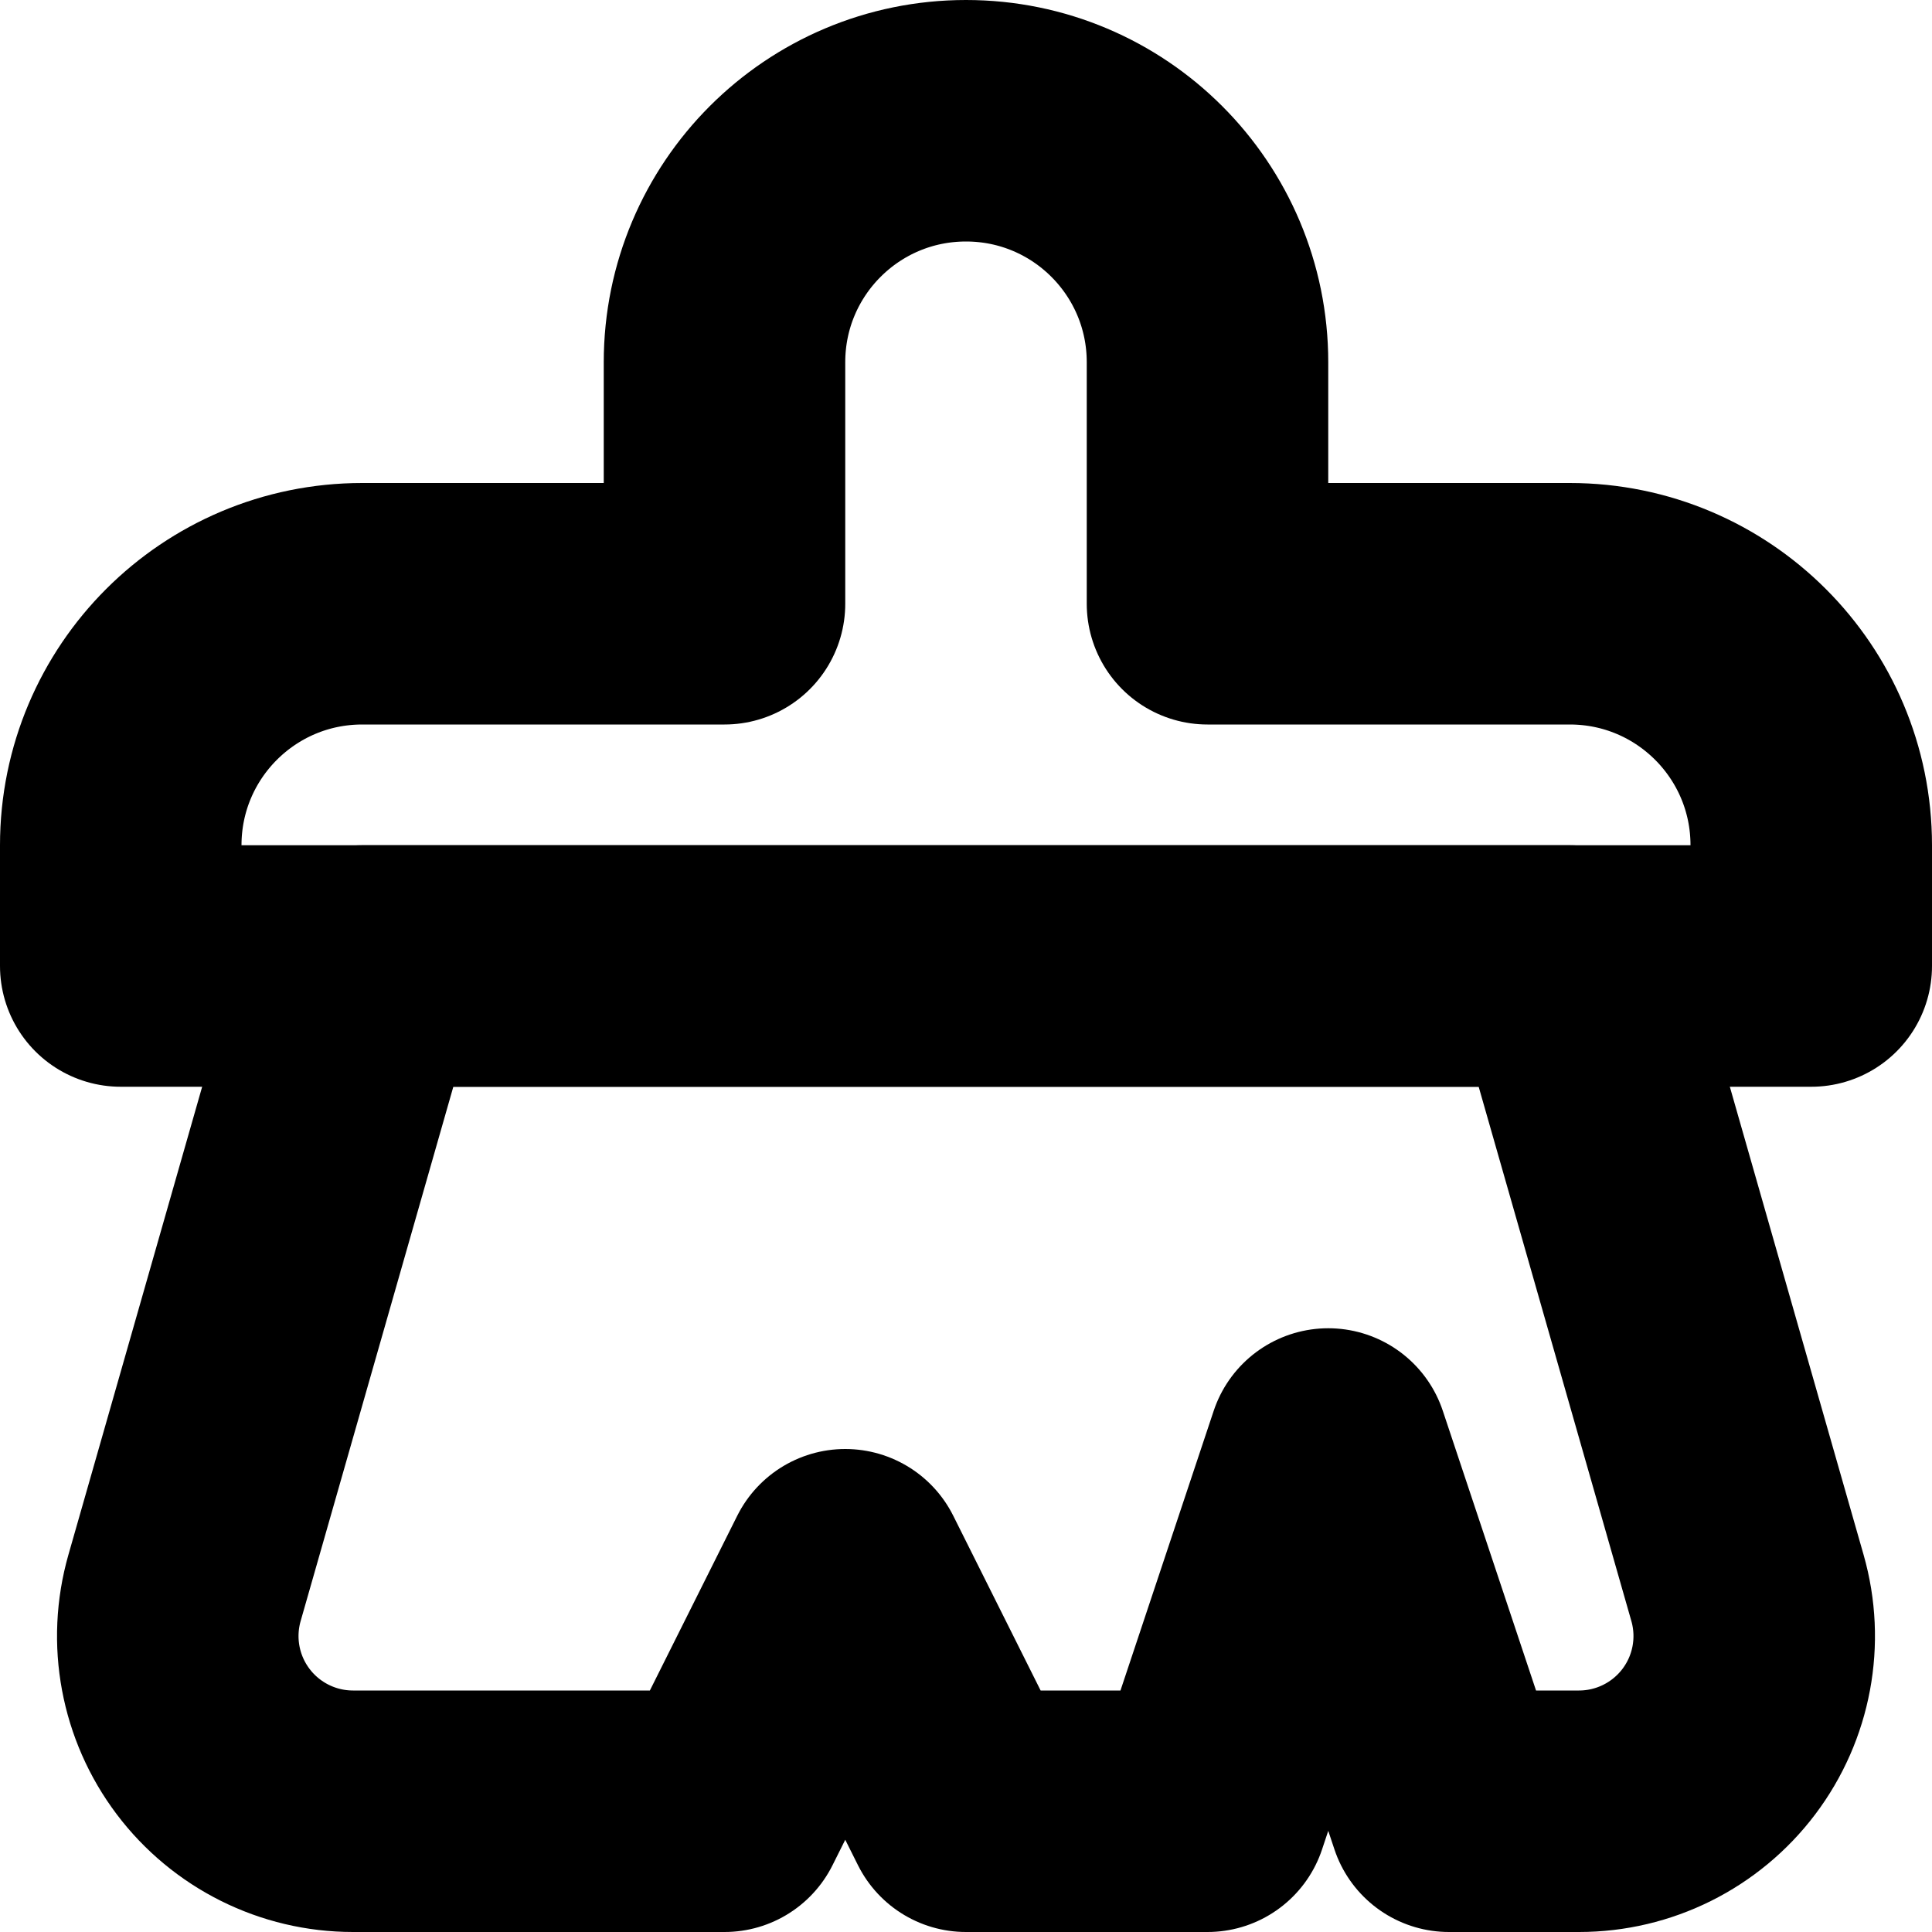
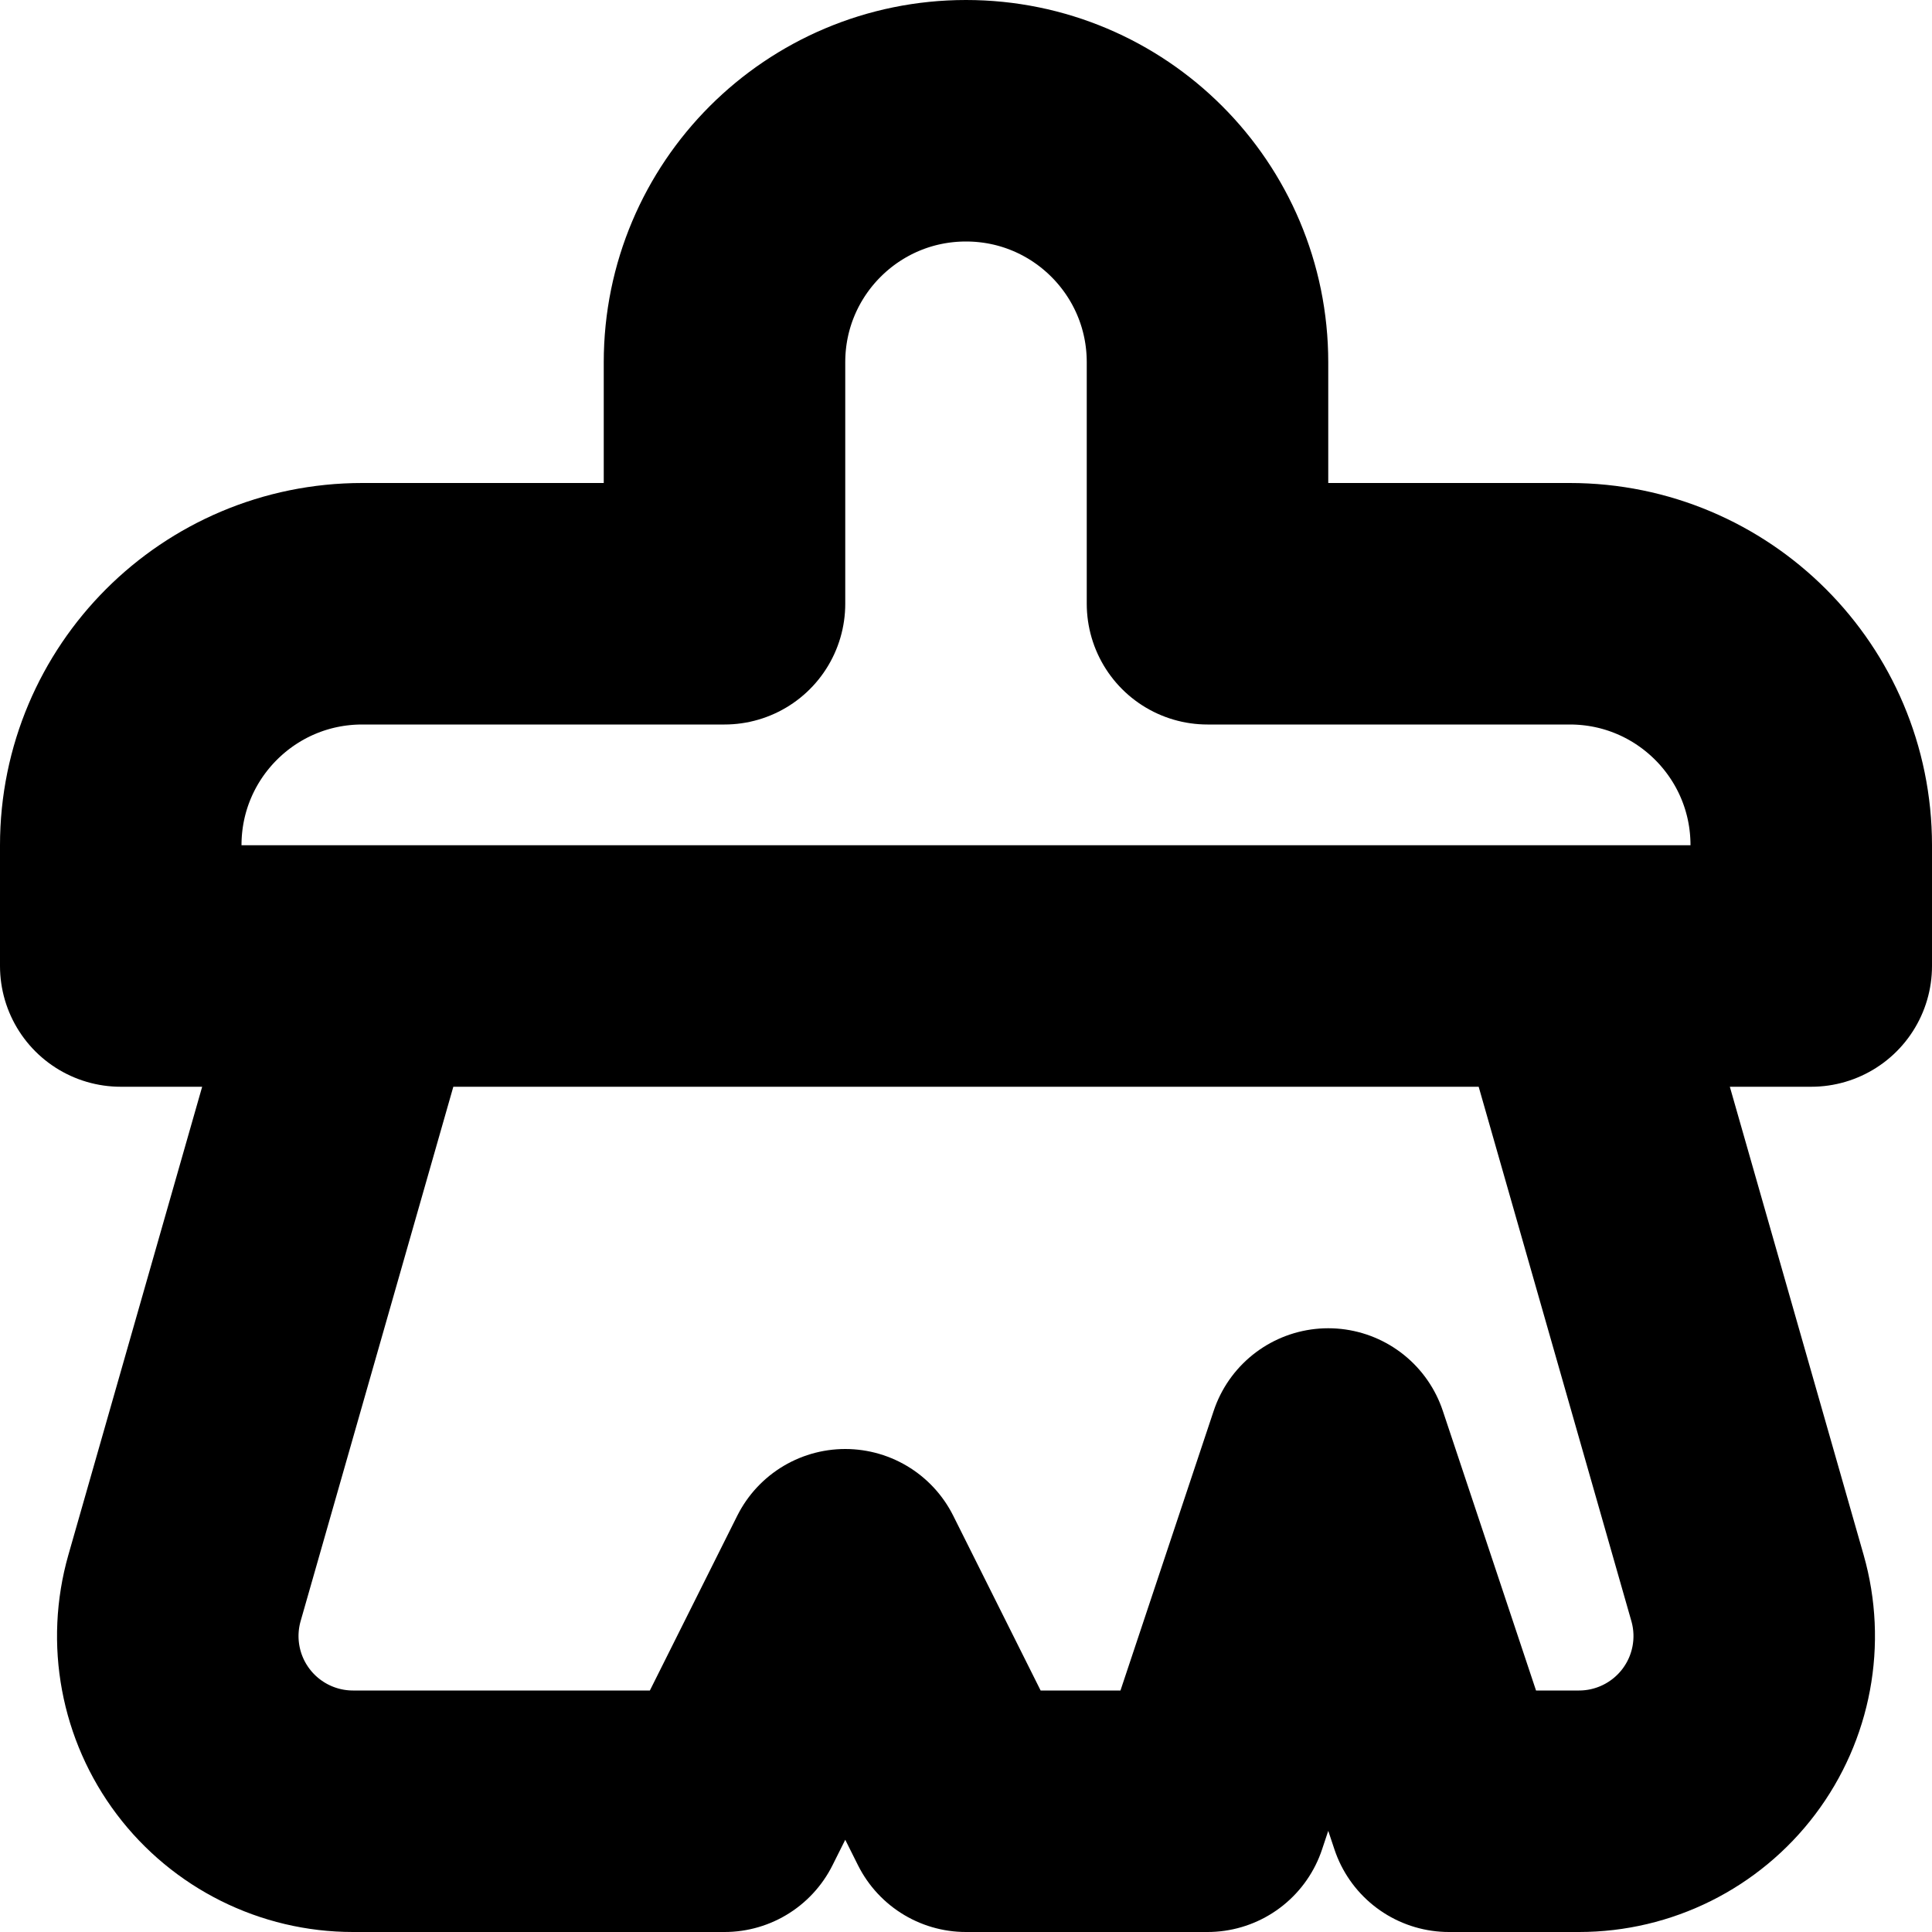
- <svg xmlns="http://www.w3.org/2000/svg" xmlns:ns1="https://www.gtk.org/grappa" ns1:version="1" ns1:state-names="outline empty" ns1:state="0" width="16" height="16">
-   <path id="handle" class="transparent-fill foreground-stroke" fill="none" stroke="rgb(0,0,0)" stroke-opacity="1" stroke-width="2" stroke-linecap="round" stroke-linejoin="round" stroke-miterlimit="10" d="M 6 3 L 6 5 L 3 5 C 1.895 5, 1 5.895, 1 7 L 1 8 L 15 8 L 15 7 C 15 5.895, 14.105 5, 13 5 L 10 5 L 10 3 C 10 1.895, 9.105 1, 8 1 C 6.895 1, 6 1.895, 6 3 Z" ns1:states="outline" ns1:stroke="foreground" ns1:stroke-minwidth="25%" ns1:stroke-maxwidth="150%">
-   </path>
-   <path id="brush" class="transparent-fill foreground-stroke" fill="none" stroke="rgb(0,0,0)" stroke-opacity="1" stroke-width="2" stroke-linecap="round" stroke-linejoin="round" stroke-miterlimit="10" d="M 3 8 L 1.528 13.151 C 1.403 13.589, 1.491 14.06, 1.765 14.423 C 2.039 14.786, 2.468 15, 2.923 15 L 6 15 L 7 13 L 8 15 L 10 15 L 11 12 L 12 15 L 13.077 15 C 13.532 15, 13.961 14.786, 14.235 14.423 C 14.509 14.06, 14.597 13.589, 14.472 13.151 L 13 8 Z" ns1:states="outline" ns1:stroke="foreground" ns1:stroke-minwidth="25%" ns1:stroke-maxwidth="150%">
+ <svg xmlns="http://www.w3.org/2000/svg" xmlns:ns1="https://www.gtk.org/grappa" ns1:version="1" ns1:state-names="outline empty" ns1:state="0" id="svg1" width="16" height="16">
+   <path id="brush" fill="none" fill-rule="nonzero" stroke="url(#gpa:foreground) rgb(0,0,0)" stroke-opacity="1" stroke-width="2" stroke-linecap="round" stroke-linejoin="round" stroke-miterlimit="4" d="M 3 8 L 1.528 13.151 C 1.403 13.589, 1.491 14.06, 1.765 14.423 C 2.039 14.786, 2.468 15, 2.923 15 L 6 15 L 7 13 L 8 15 L 10 15 L 11 12 L 12 15 L 13.077 15 C 13.532 15, 13.961 14.786, 14.235 14.423 C 14.509 14.06, 14.597 13.589, 14.472 13.151 L 13 8 Z M 6 3 L 6 5 L 3 5 C 1.895 5, 1 5.895, 1 7 L 1 8 L 15 8 L 15 7 C 15 5.895, 14.105 5, 13 5 L 10 5 L 10 3 C 10 1.895, 9.105 1, 8 1 C 6.895 1, 6 1.895, 6 3 Z" ns1:stroke-minwidth="25%" ns1:stroke-maxwidth="150%">
  </path>
</svg>
